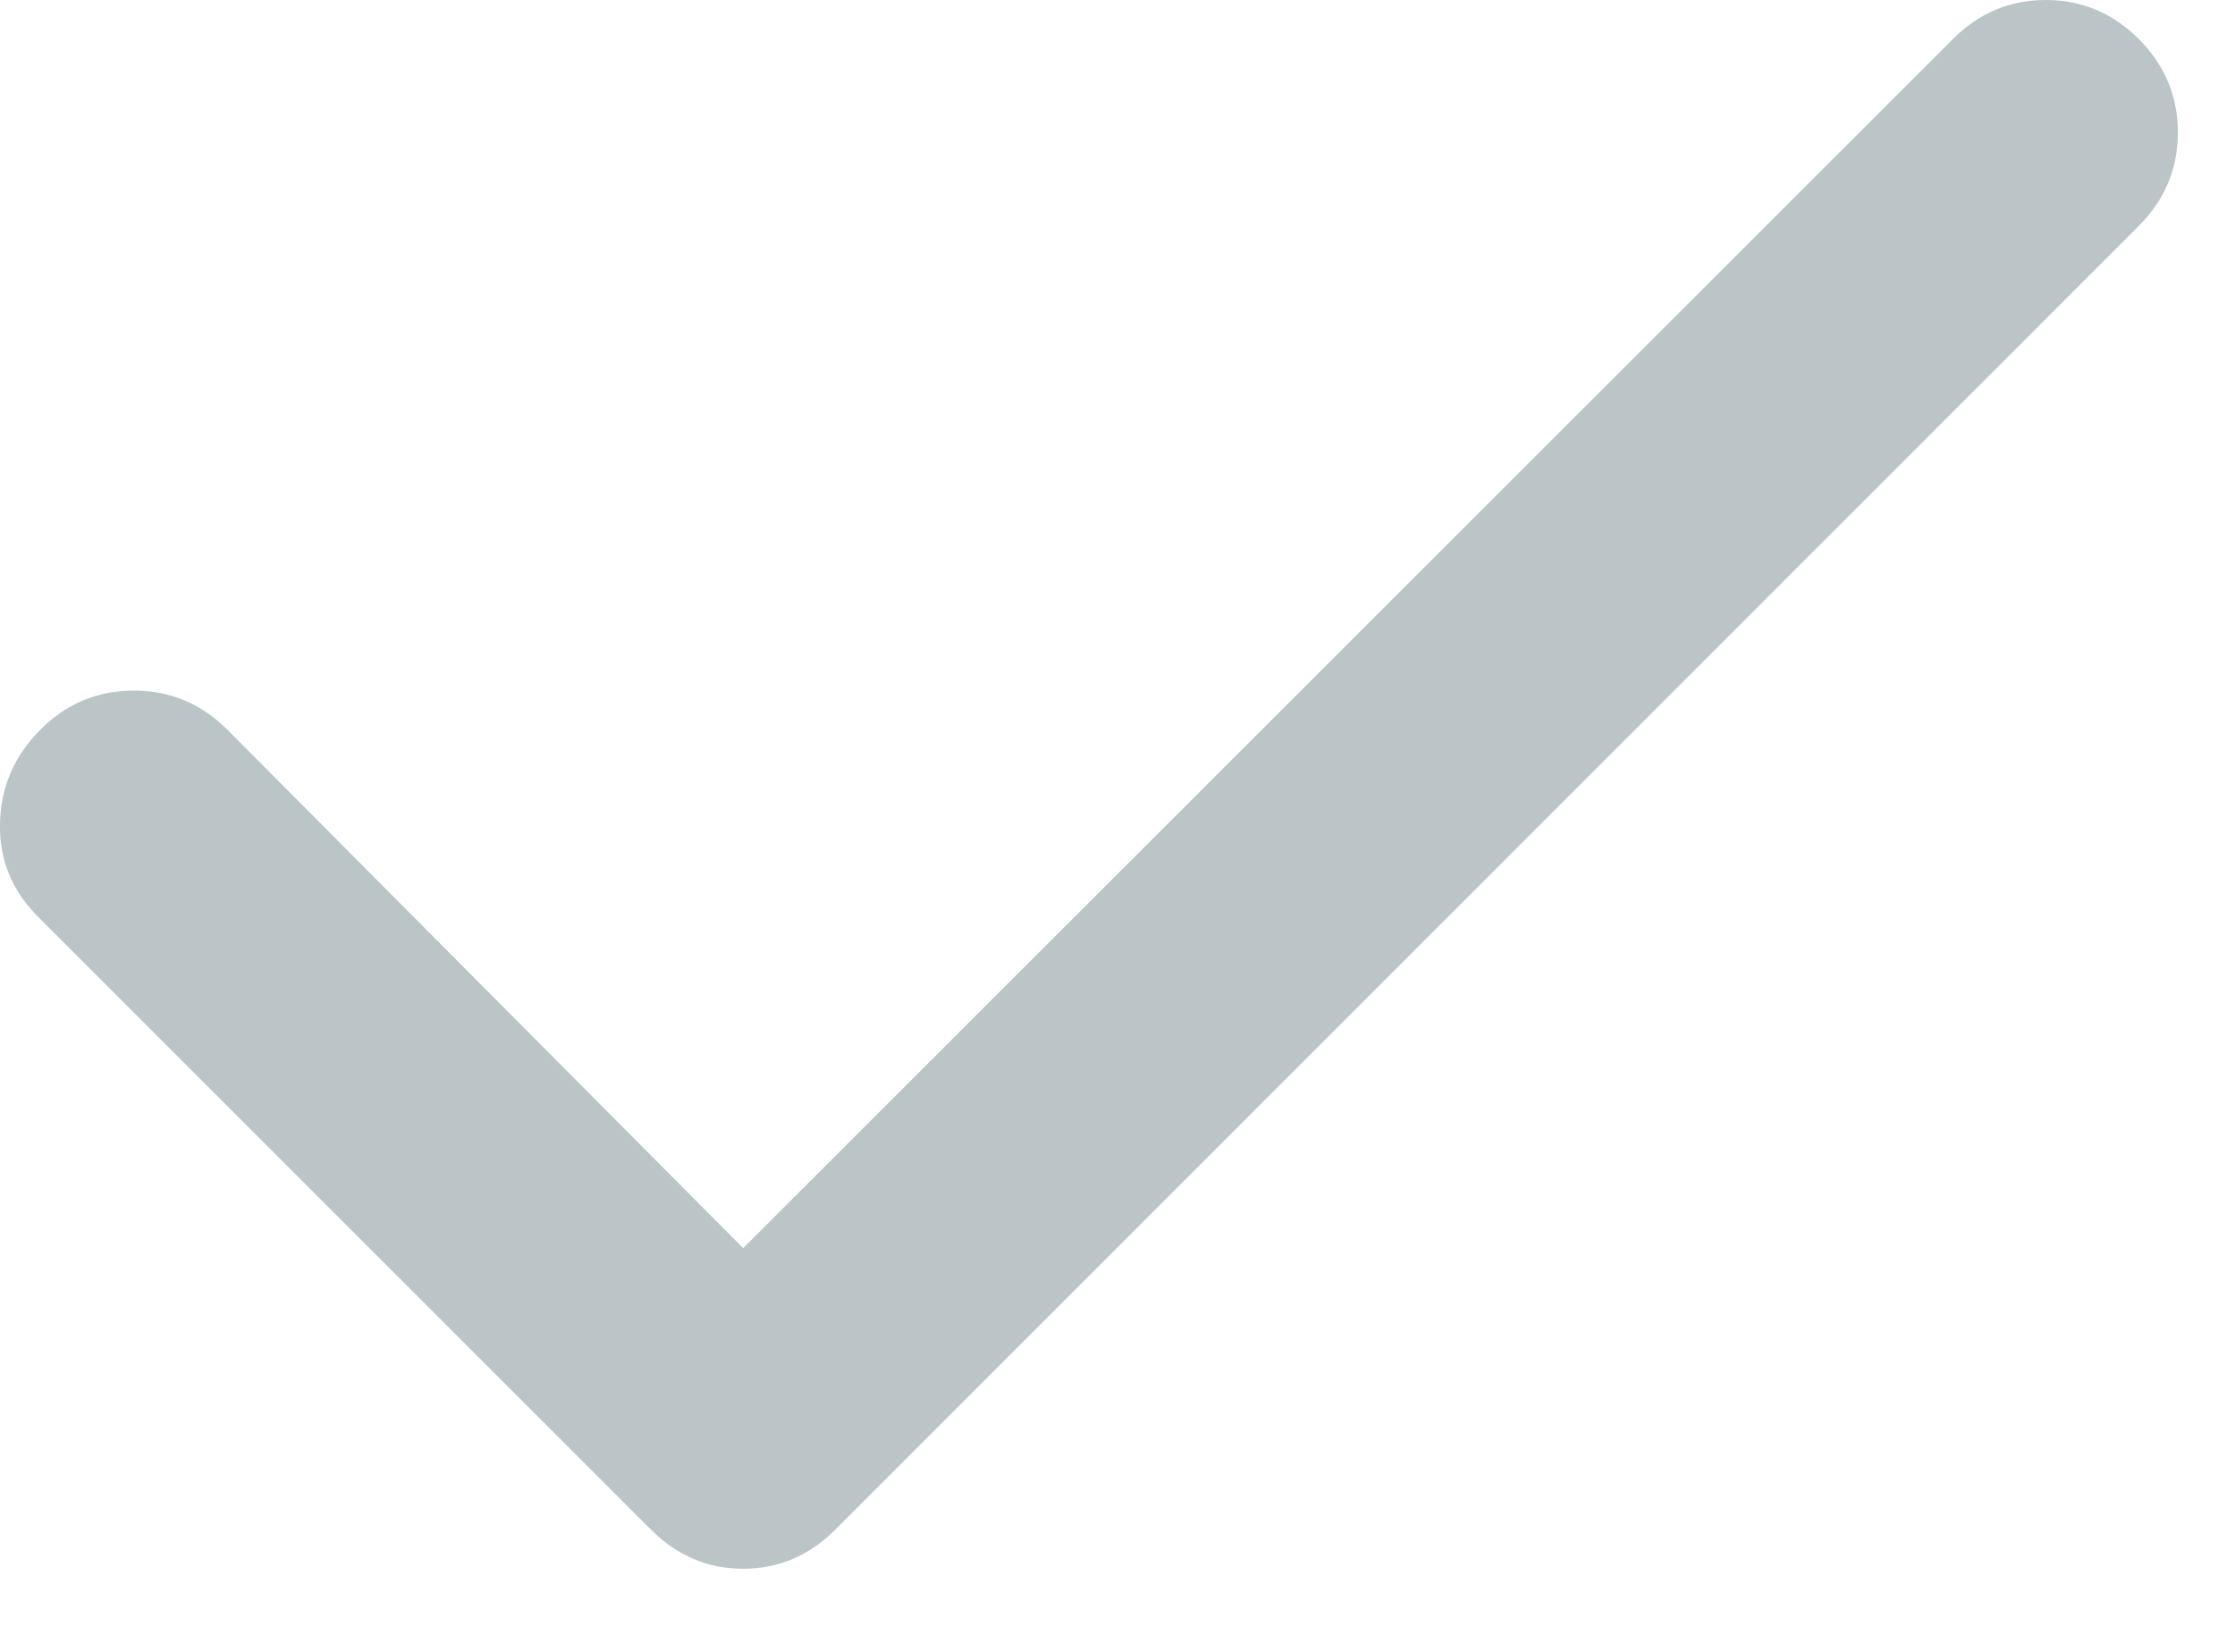
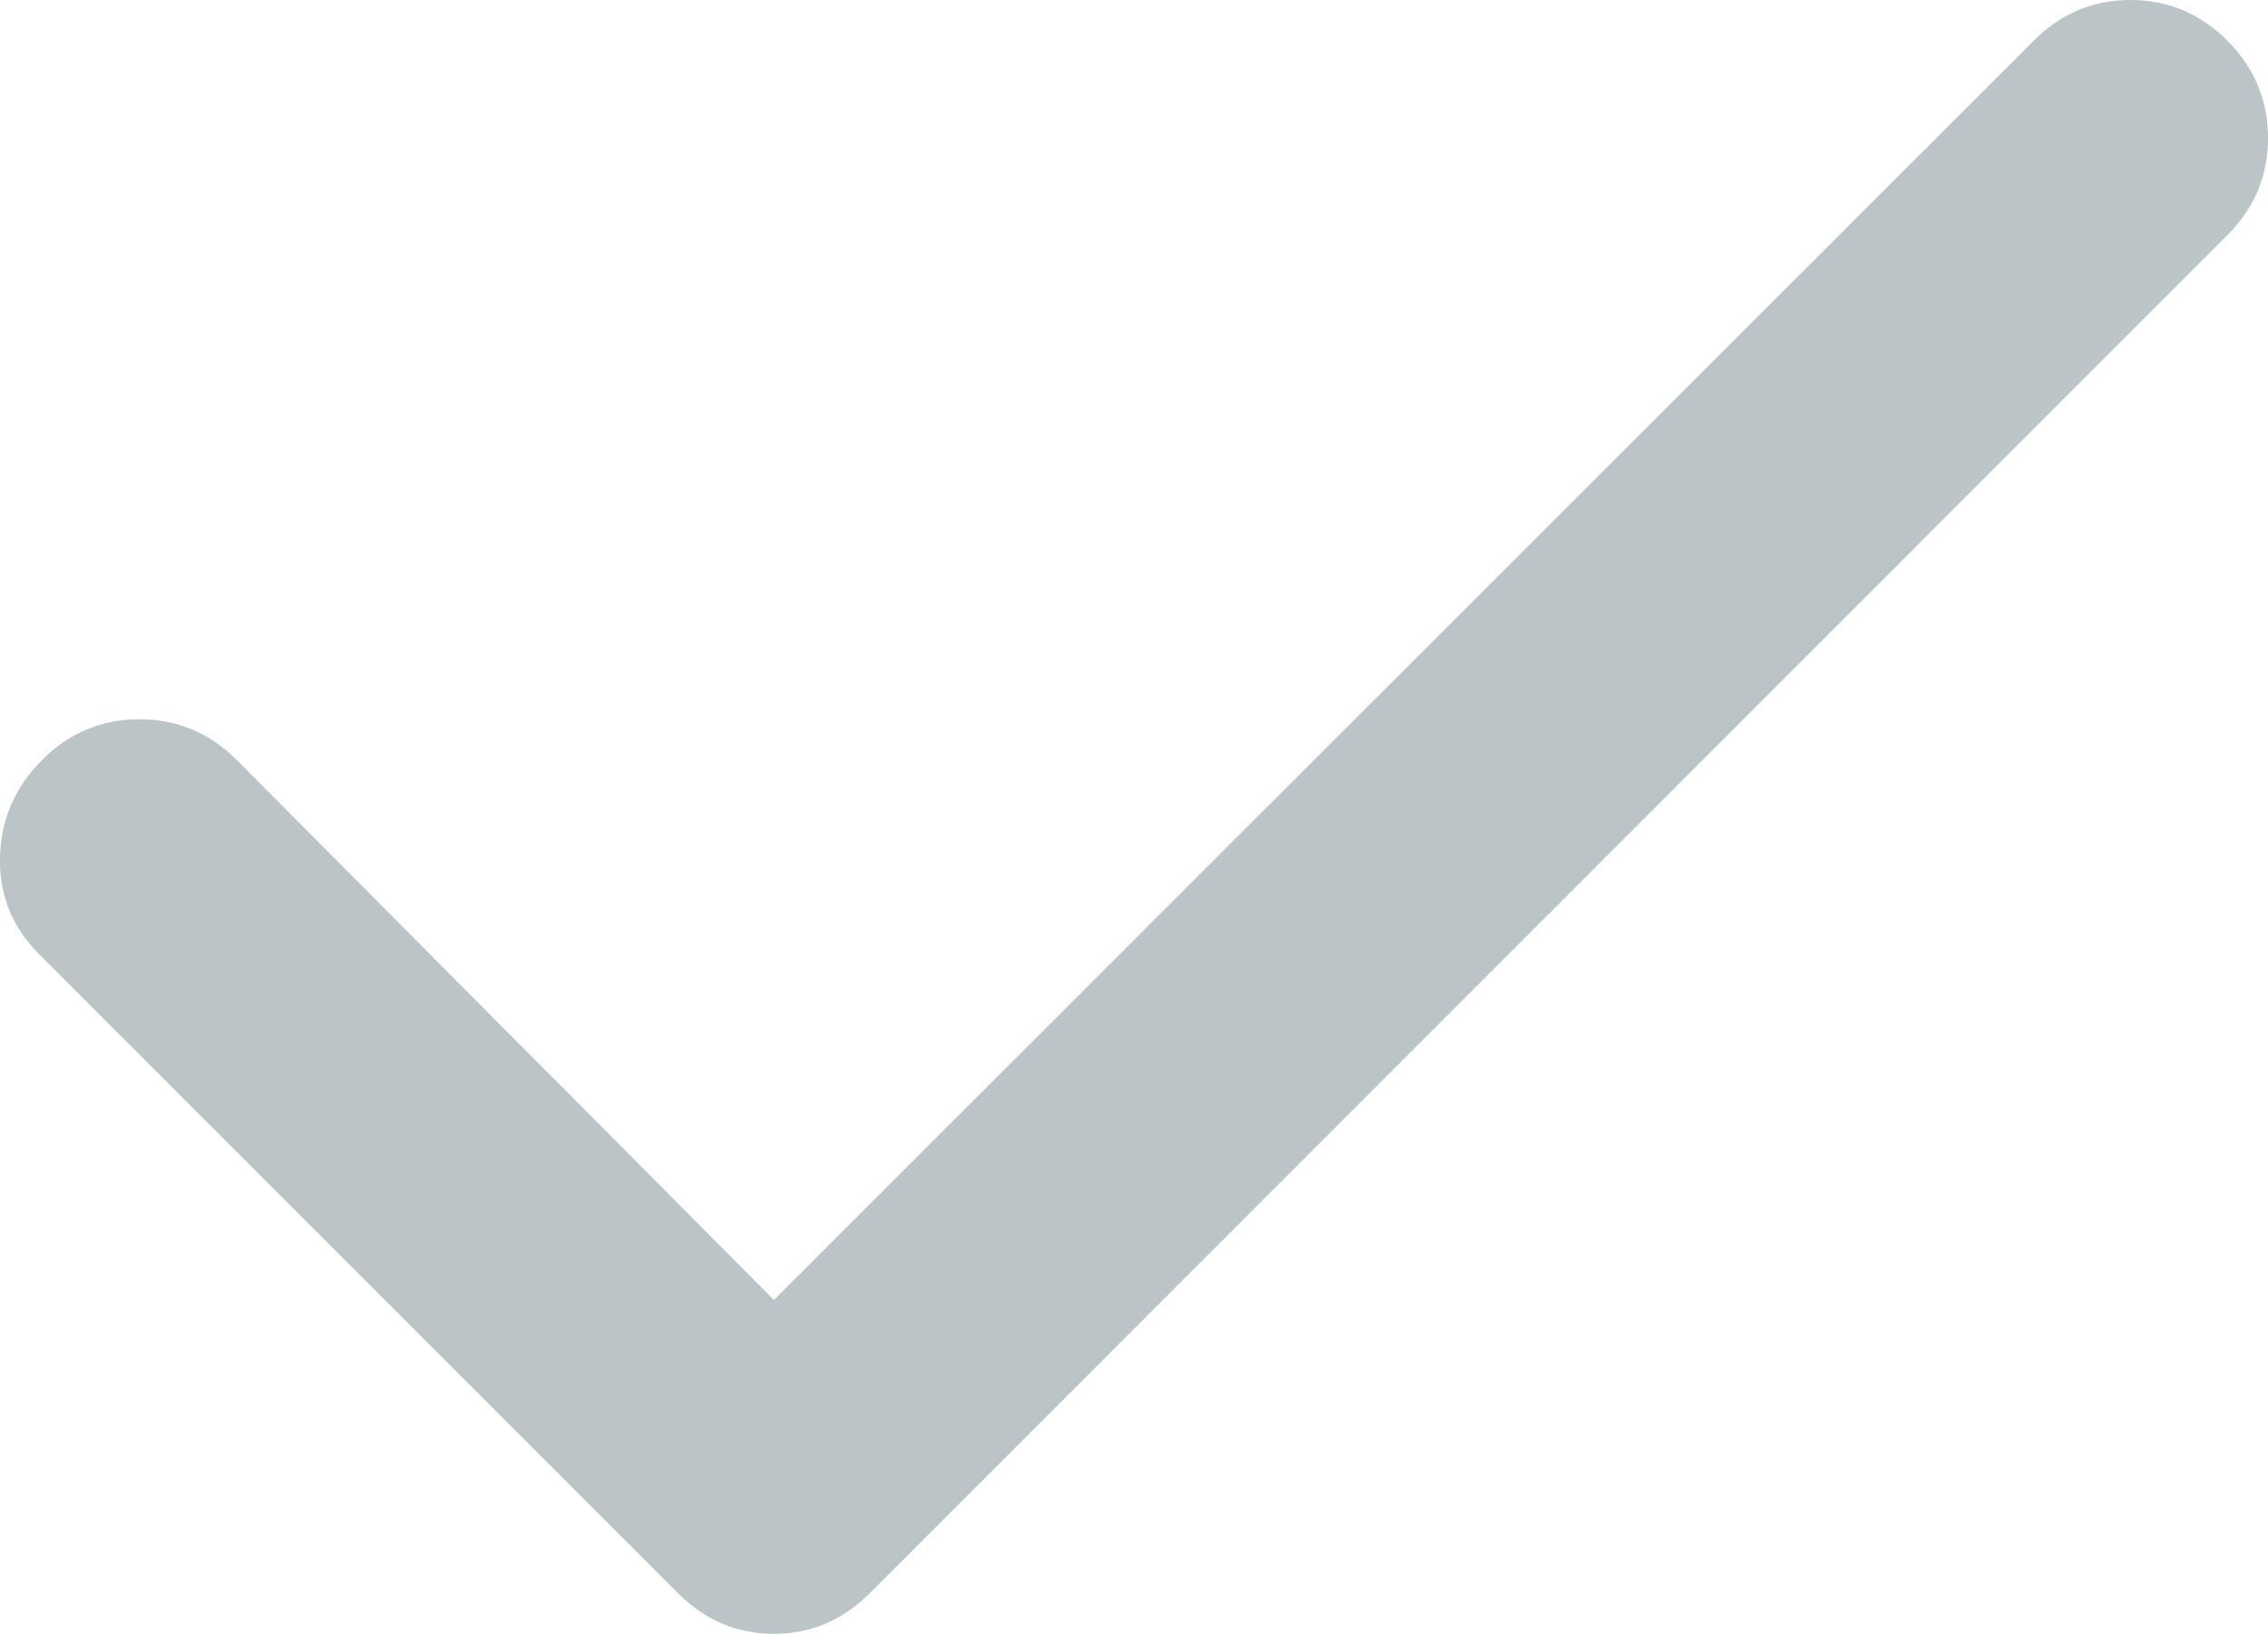
- <svg xmlns="http://www.w3.org/2000/svg" width="23" height="17" viewBox="0 0 23 17" fill="none">
-   <path d="M7.648 12.845L20.097 0.402C20.364 0.134 20.683 0 21.053 0C21.423 0 21.742 0.134 22.01 0.402C22.278 0.67 22.412 0.991 22.412 1.364C22.412 1.736 22.278 2.057 22.01 2.325L8.595 15.743C8.327 16.011 8.011 16.145 7.648 16.145C7.284 16.145 6.968 16.011 6.7 15.743L0.389 9.432C0.121 9.164 -0.009 8.843 0 8.471C0.009 8.098 0.148 7.777 0.416 7.509C0.684 7.241 1.005 7.107 1.377 7.107C1.75 7.107 2.07 7.241 2.339 7.509L7.648 12.845Z" fill="#BBC4C7" />
+ <svg xmlns="http://www.w3.org/2000/svg" width="22.412" height="16.145" viewBox="0.795 3.928 22.412 16.145" fill="none">
+   <g>
+     <path d="M8.443 16.773L20.892 4.33C21.16 4.062 21.478 3.928 21.848 3.928C22.218 3.928 22.537 4.062 22.805 4.33C23.073 4.598 23.207 4.918 23.207 5.291C23.207 5.664 23.073 5.984 22.805 6.252L9.39 19.67C9.122 19.938 8.806 20.072 8.443 20.072C8.079 20.072 7.763 19.938 7.495 19.67L1.184 13.359C0.916 13.091 0.786 12.771 0.795 12.398C0.804 12.025 0.943 11.705 1.211 11.437C1.479 11.169 1.8 11.035 2.172 11.035C2.545 11.035 2.865 11.169 3.134 11.437L8.443 16.773Z" fill="#BBC4C7" />
+   </g>
</svg>
